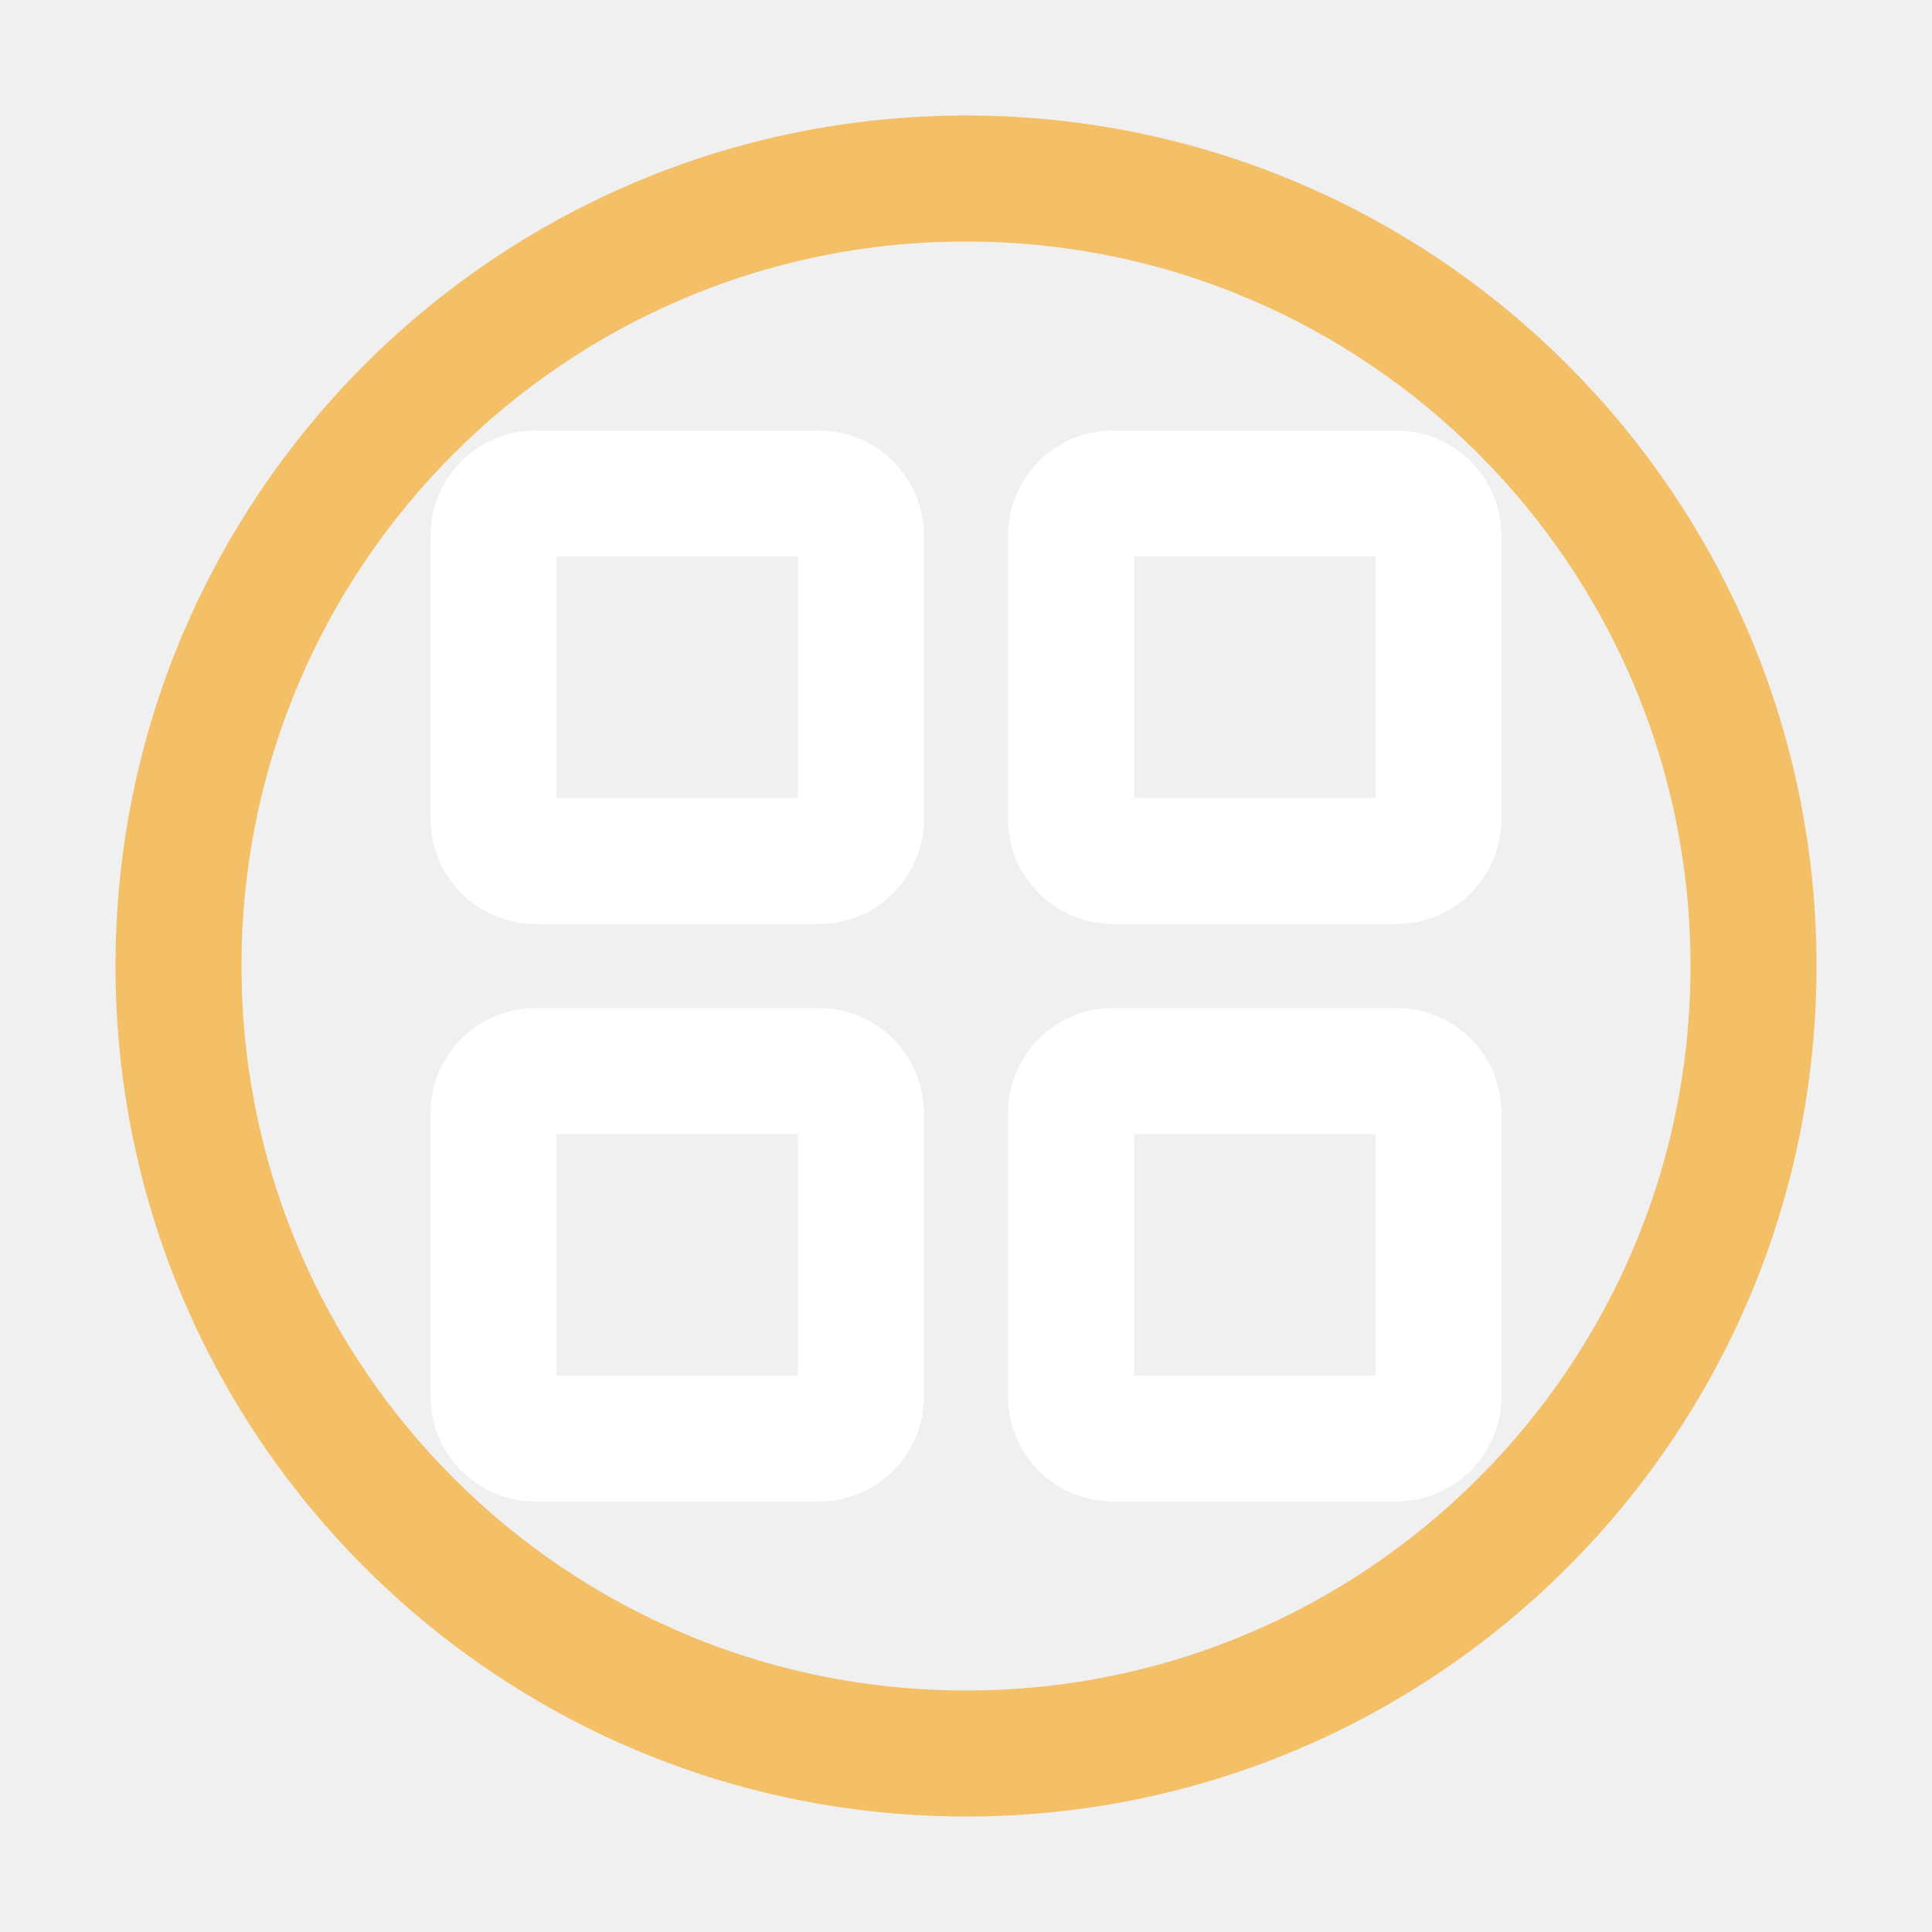
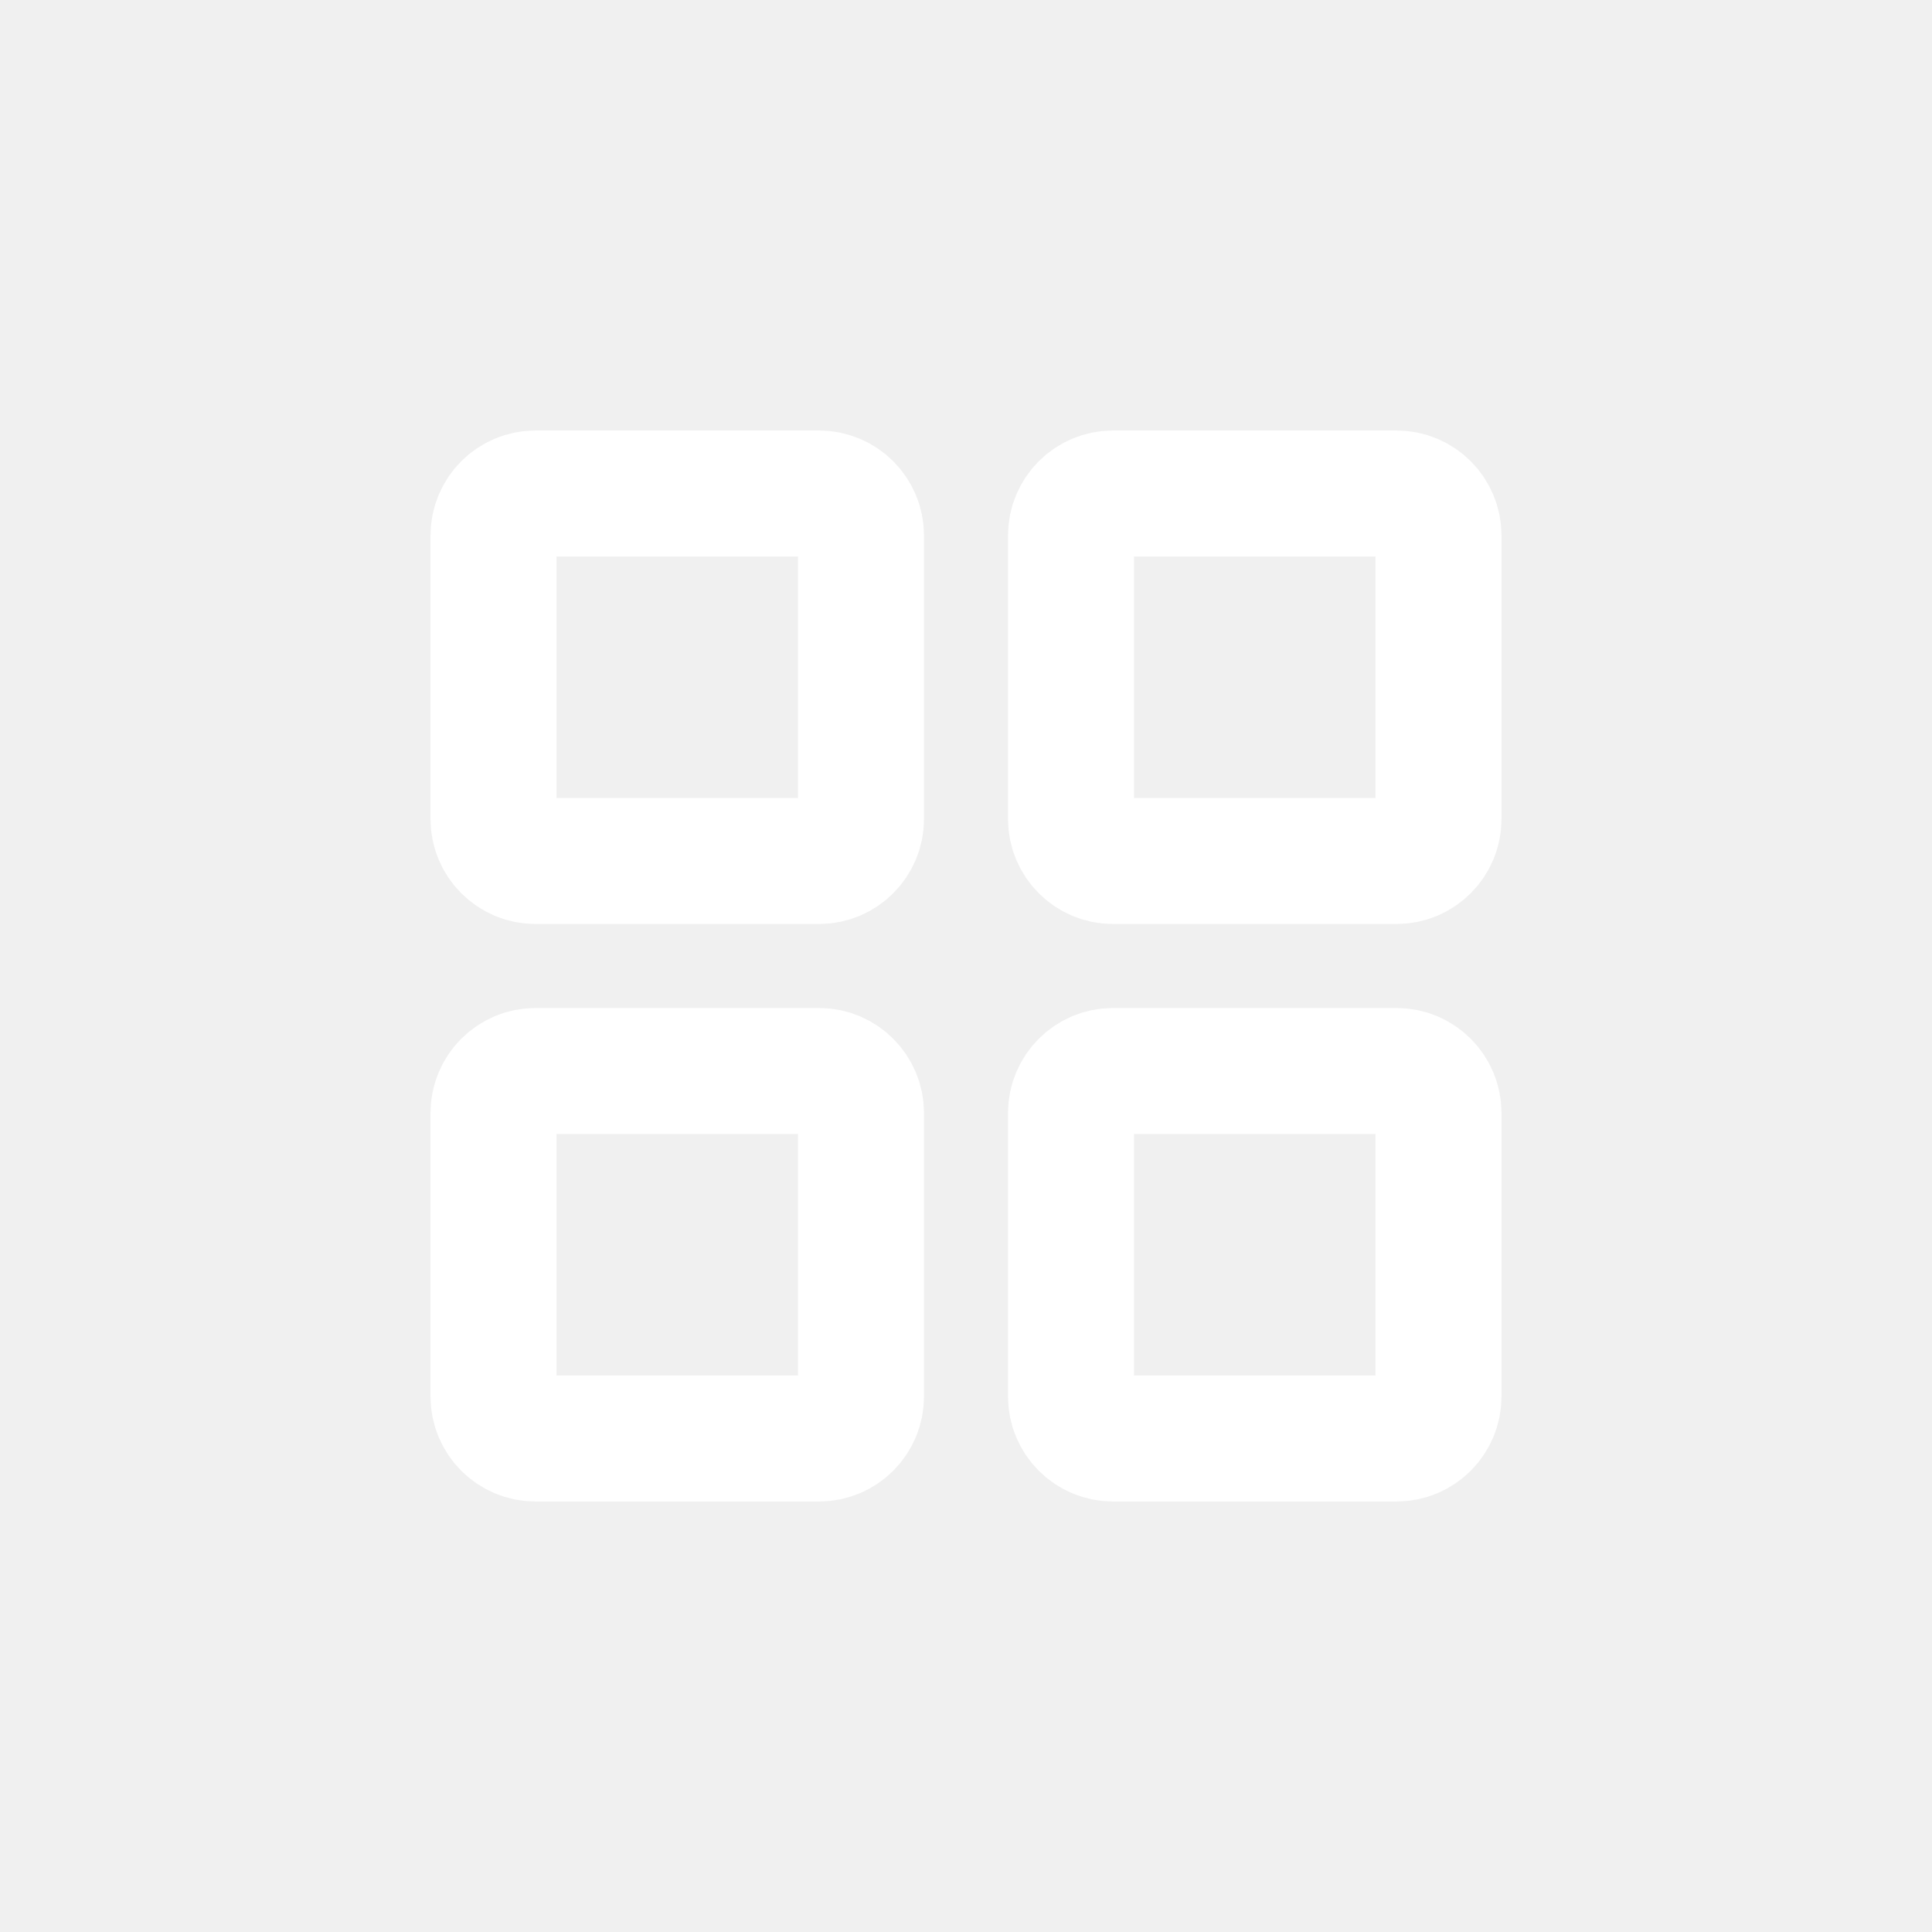
<svg xmlns="http://www.w3.org/2000/svg" viewBox="0 0 736 736" preserveAspectRatio="xMidYMid meet" fill="none" stroke-linecap="round" stroke-linejoin="round" style="cursor:pointer">
  <style>
    .orb {
      stroke: #f59e0b;
-       stroke-width: 48;
-       opacity: 0.6;
+       stroke-width: 24;   /* thinner than 48 */
+       opacity: 0;
      transform-origin: 368px 368px;
-       transition: transform 0.4s ease, opacity 0.4s ease;
+       transition: opacity 0.5s ease, transform 0.5s ease;
    }
    svg:hover .orb {
+       opacity: 0.8;
      transform: scale(1.05);
-       opacity: 0.9;
    }
    .panel {
      stroke: #ffffff;
      stroke-width: 48;
      transition: transform 0.3s ease;
      transform-origin: center;
    }
    svg:hover .panel {
      transform: rotate(5deg);
    }
  </style>
  <circle class="orb" cx="368" cy="368" r="300" fill="none" />
  <rect class="panel" x="188" y="188" width="140" height="140" rx="16" />
  <rect class="panel" x="408" y="188" width="140" height="140" rx="16" />
  <rect class="panel" x="188" y="408" width="140" height="140" rx="16" />
  <rect class="panel" x="408" y="408" width="140" height="140" rx="16" />
</svg>
